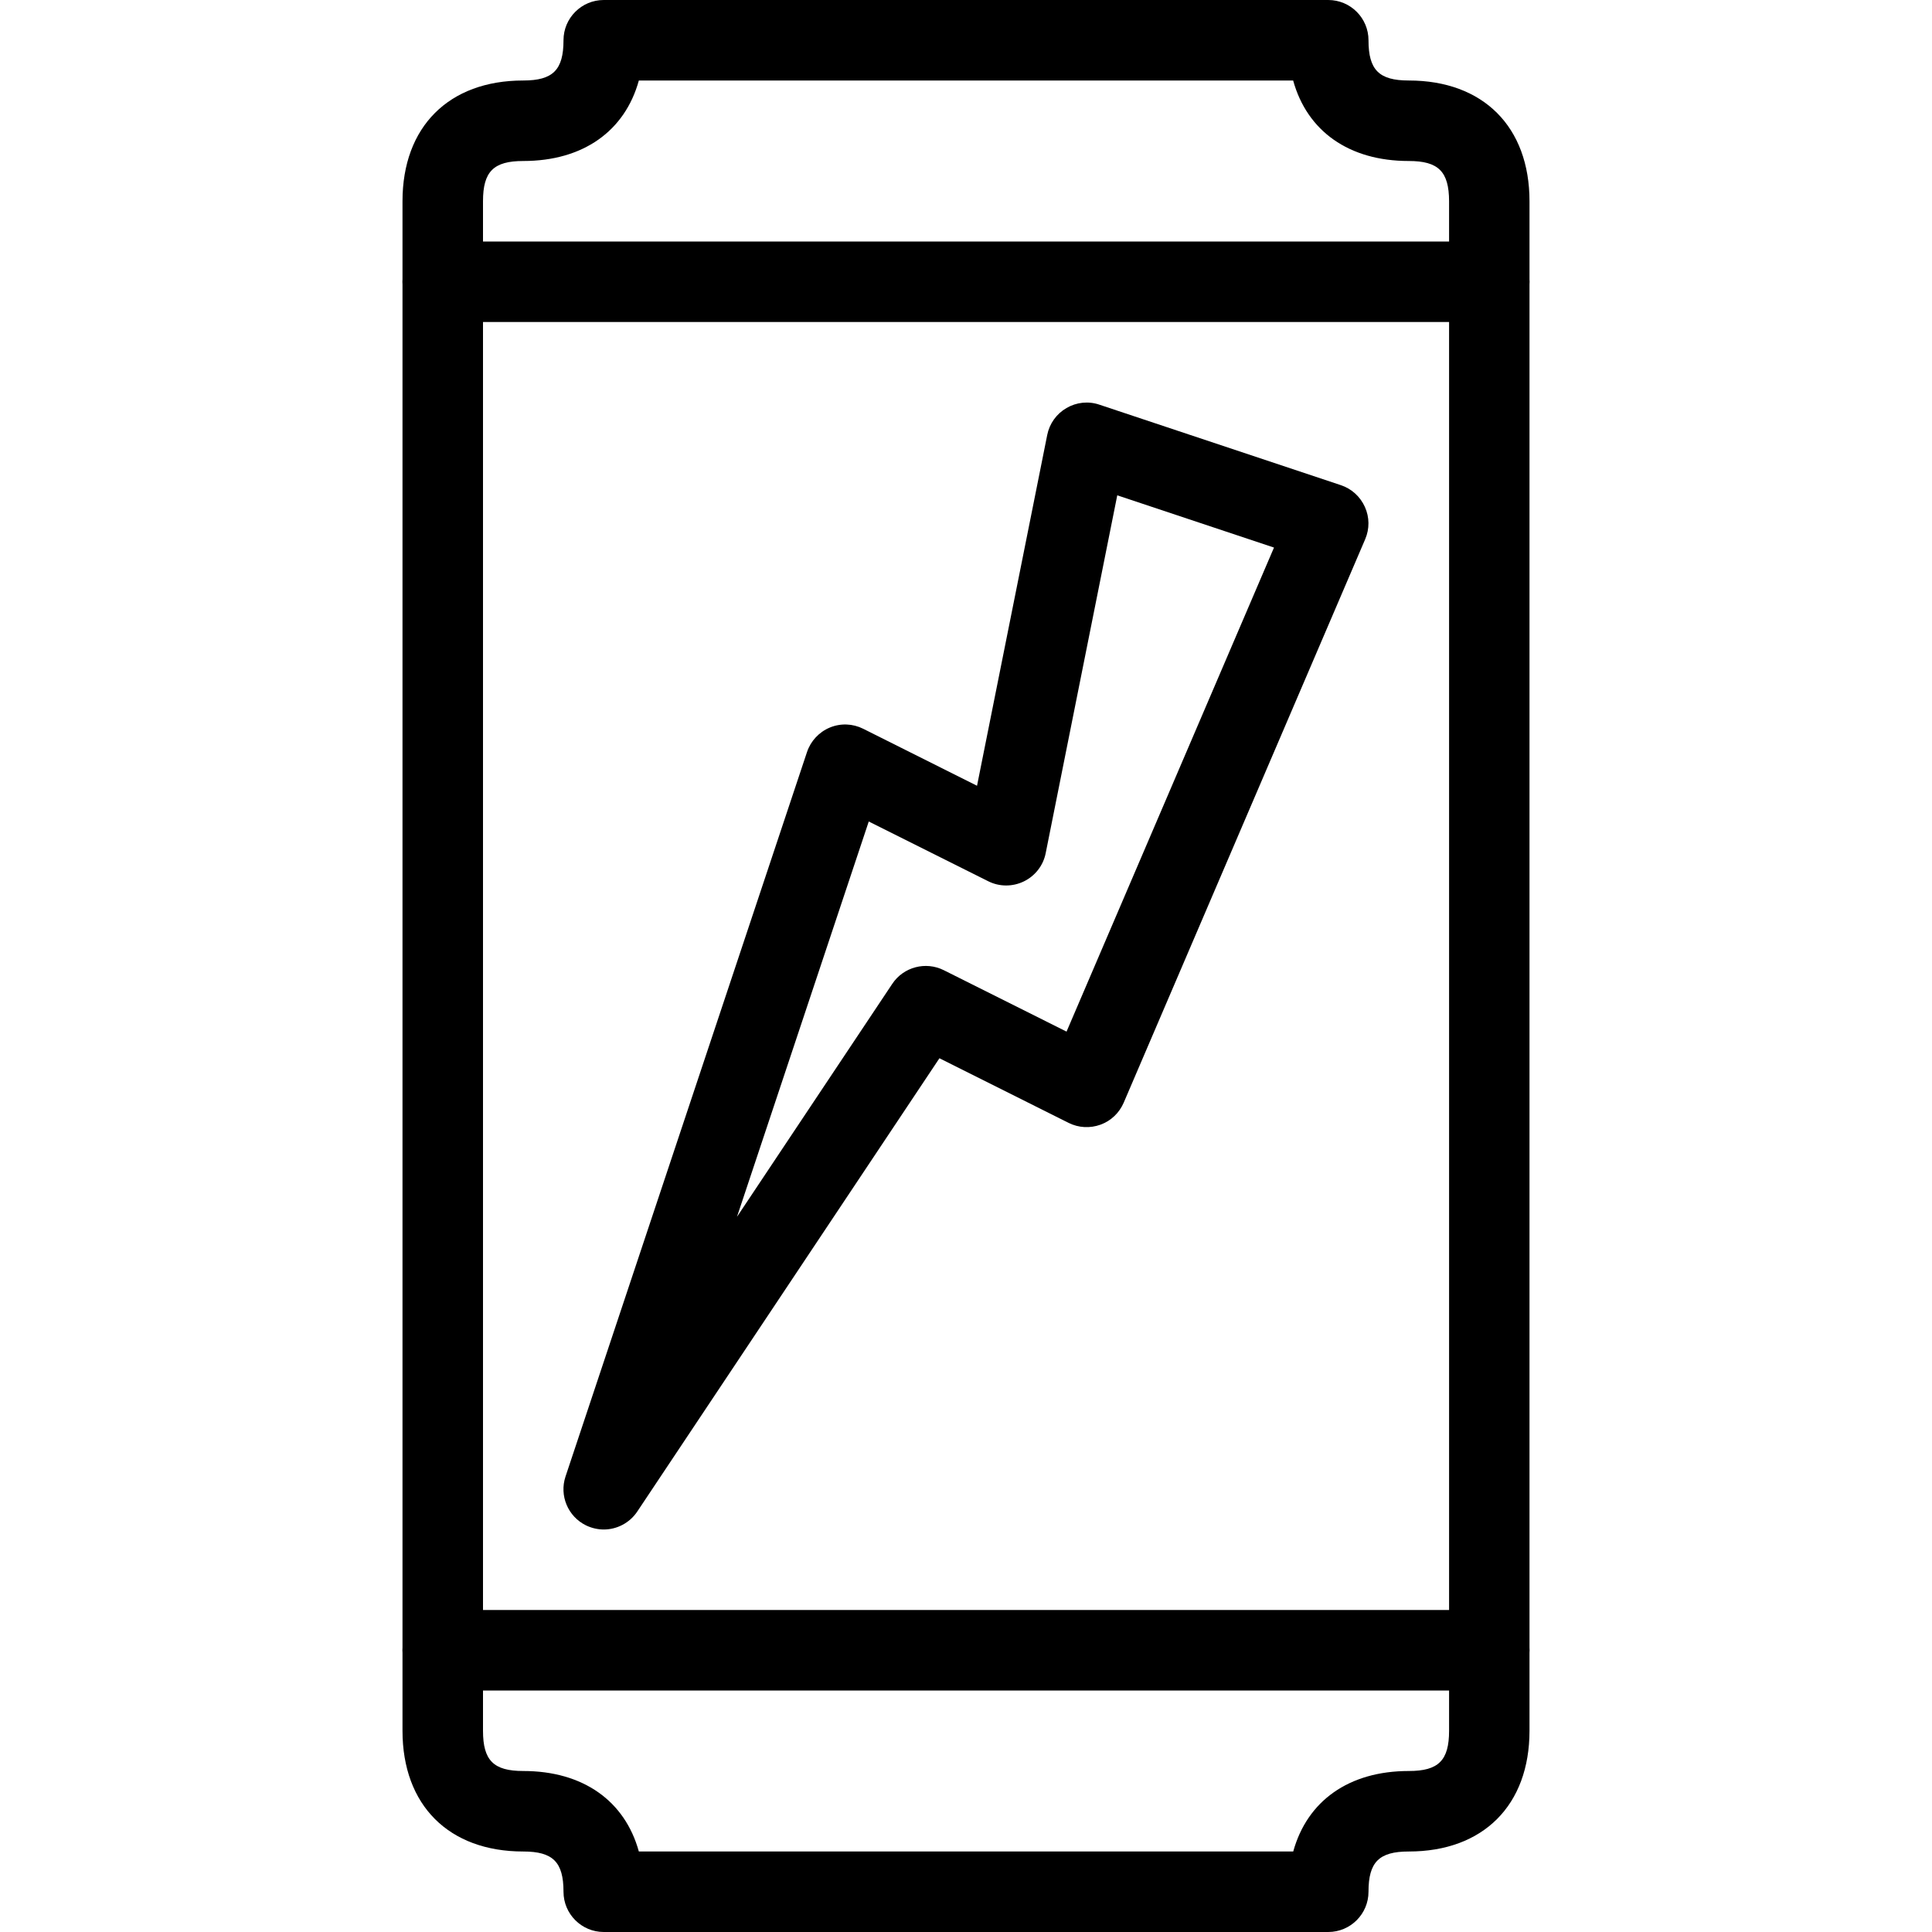
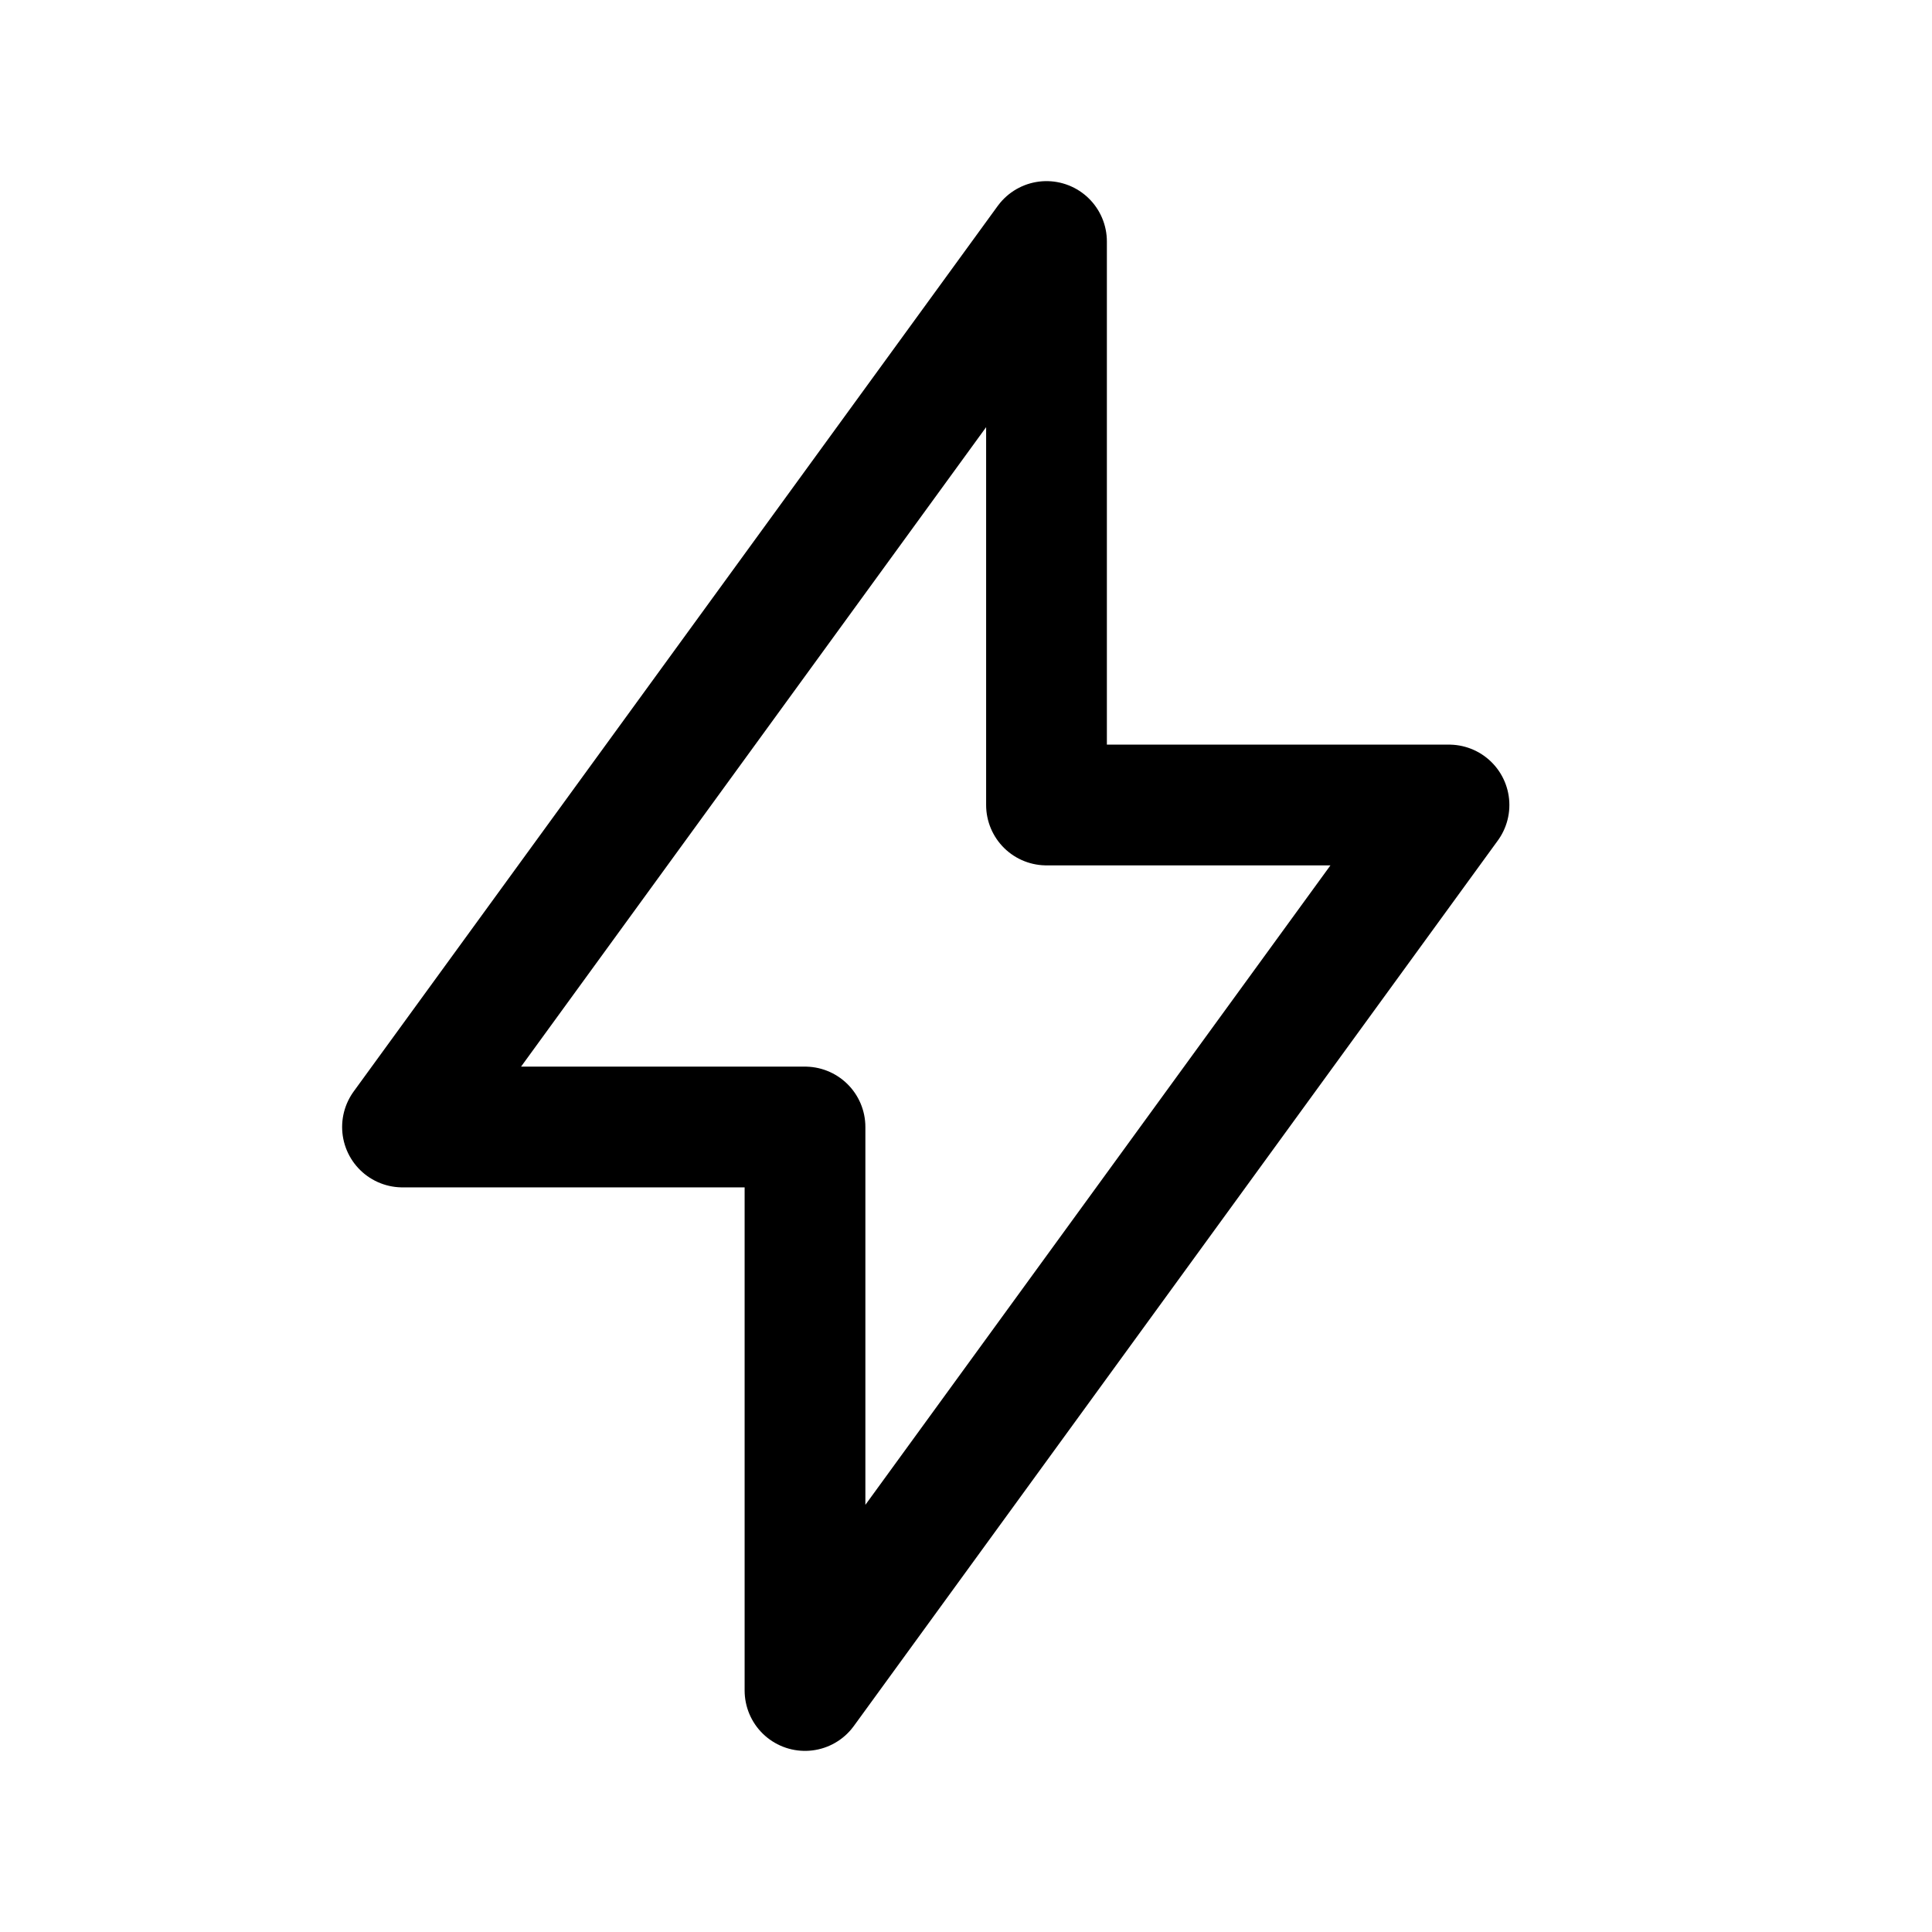
- <svg xmlns="http://www.w3.org/2000/svg" version="1.1" id="Layer_1" x="0px" y="0px" viewBox="0 0 24 24" style="enable-background:new 0 0 24 24;" xml:space="preserve">
-   <g>
-     <path d="M18.5,4h-13C5.224,4,5,3.776,5,3.5S5.224,3,5.5,3h13C18.776,3,19,3.224,19,3.5S18.776,4,18.5,4z" />
-     <path d="M18.5,21h-13C5.224,21,5,20.776,5,20.5S5.224,20,5.5,20h13c0.276,0,0.5,0.224,0.5,0.5S18.776,21,18.5,21z" />
-     <path d="M7.5,19c-0.074,0-0.149-0.017-0.22-0.051c-0.225-0.11-0.334-0.37-0.255-0.607l3-9c0.046-0.137,0.149-0.248,0.283-0.304   c0.135-0.056,0.285-0.05,0.415,0.015l1.414,0.708l0.872-4.358c0.028-0.141,0.115-0.262,0.239-0.334   c0.123-0.072,0.271-0.089,0.409-0.042l3,1c0.133,0.044,0.24,0.142,0.298,0.27c0.058,0.127,0.059,0.273,0.004,0.401l-3,7   c-0.055,0.127-0.158,0.226-0.288,0.273s-0.271,0.04-0.396-0.022l-1.605-0.803l-3.755,5.633C7.82,18.92,7.662,19,7.5,19z    M10.792,10.205l-1.637,4.911l1.929-2.894c0.14-0.211,0.416-0.282,0.64-0.17l1.525,0.763l2.577-6.013l-1.947-0.649l-0.889,4.445   c-0.03,0.153-0.131,0.283-0.271,0.351c-0.14,0.068-0.304,0.068-0.443-0.002L10.792,10.205z" />
-     <path d="M16.5,24h-9C7.224,24,7,23.776,7,23.5C7,23.131,6.869,23,6.5,23C5.575,23,5,22.425,5,21.5v-19C5,1.575,5.575,1,6.5,1   C6.869,1,7,0.869,7,0.5C7,0.224,7.224,0,7.5,0h9C16.776,0,17,0.224,17,0.5C17,0.869,17.131,1,17.5,1C18.425,1,19,1.575,19,2.5v19   c0,0.925-0.575,1.5-1.5,1.5c-0.369,0-0.5,0.131-0.5,0.5C17,23.776,16.776,24,16.5,24z M7.936,23h8.129c0.173-0.627,0.69-1,1.436-1   c0.369,0,0.5-0.131,0.5-0.5v-19C18,2.131,17.869,2,17.5,2c-0.745,0-1.263-0.373-1.436-1H7.936C7.763,1.627,7.245,2,6.5,2   C6.131,2,6,2.131,6,2.5v19C6,21.869,6.131,22,6.5,22C7.245,22,7.763,22.373,7.936,23z" />
-   </g>
-   <g>
- </g>
-   <g>
- </g>
-   <g>
- </g>
-   <g>
- </g>
-   <g>
- </g>
-   <g>
- </g>
-   <g>
- </g>
-   <g>
- </g>
-   <g>
- </g>
-   <g>
- </g>
-   <g>
- </g>
-   <g>
- </g>
-   <g>
- </g>
-   <g>
- </g>
-   <g>
- </g>
+ <svg xmlns="http://www.w3.org/2000/svg" role="img" width="48px" height="48px" viewBox="0 0 24 24" aria-labelledby="boltIconTitle" stroke="#000000" stroke-width="1.5" stroke-linecap="round" stroke-linejoin="round" fill="none" color="#000000">
+   <path d="M5 14l8-11v7h5l-8 11v-7z" />
</svg>
